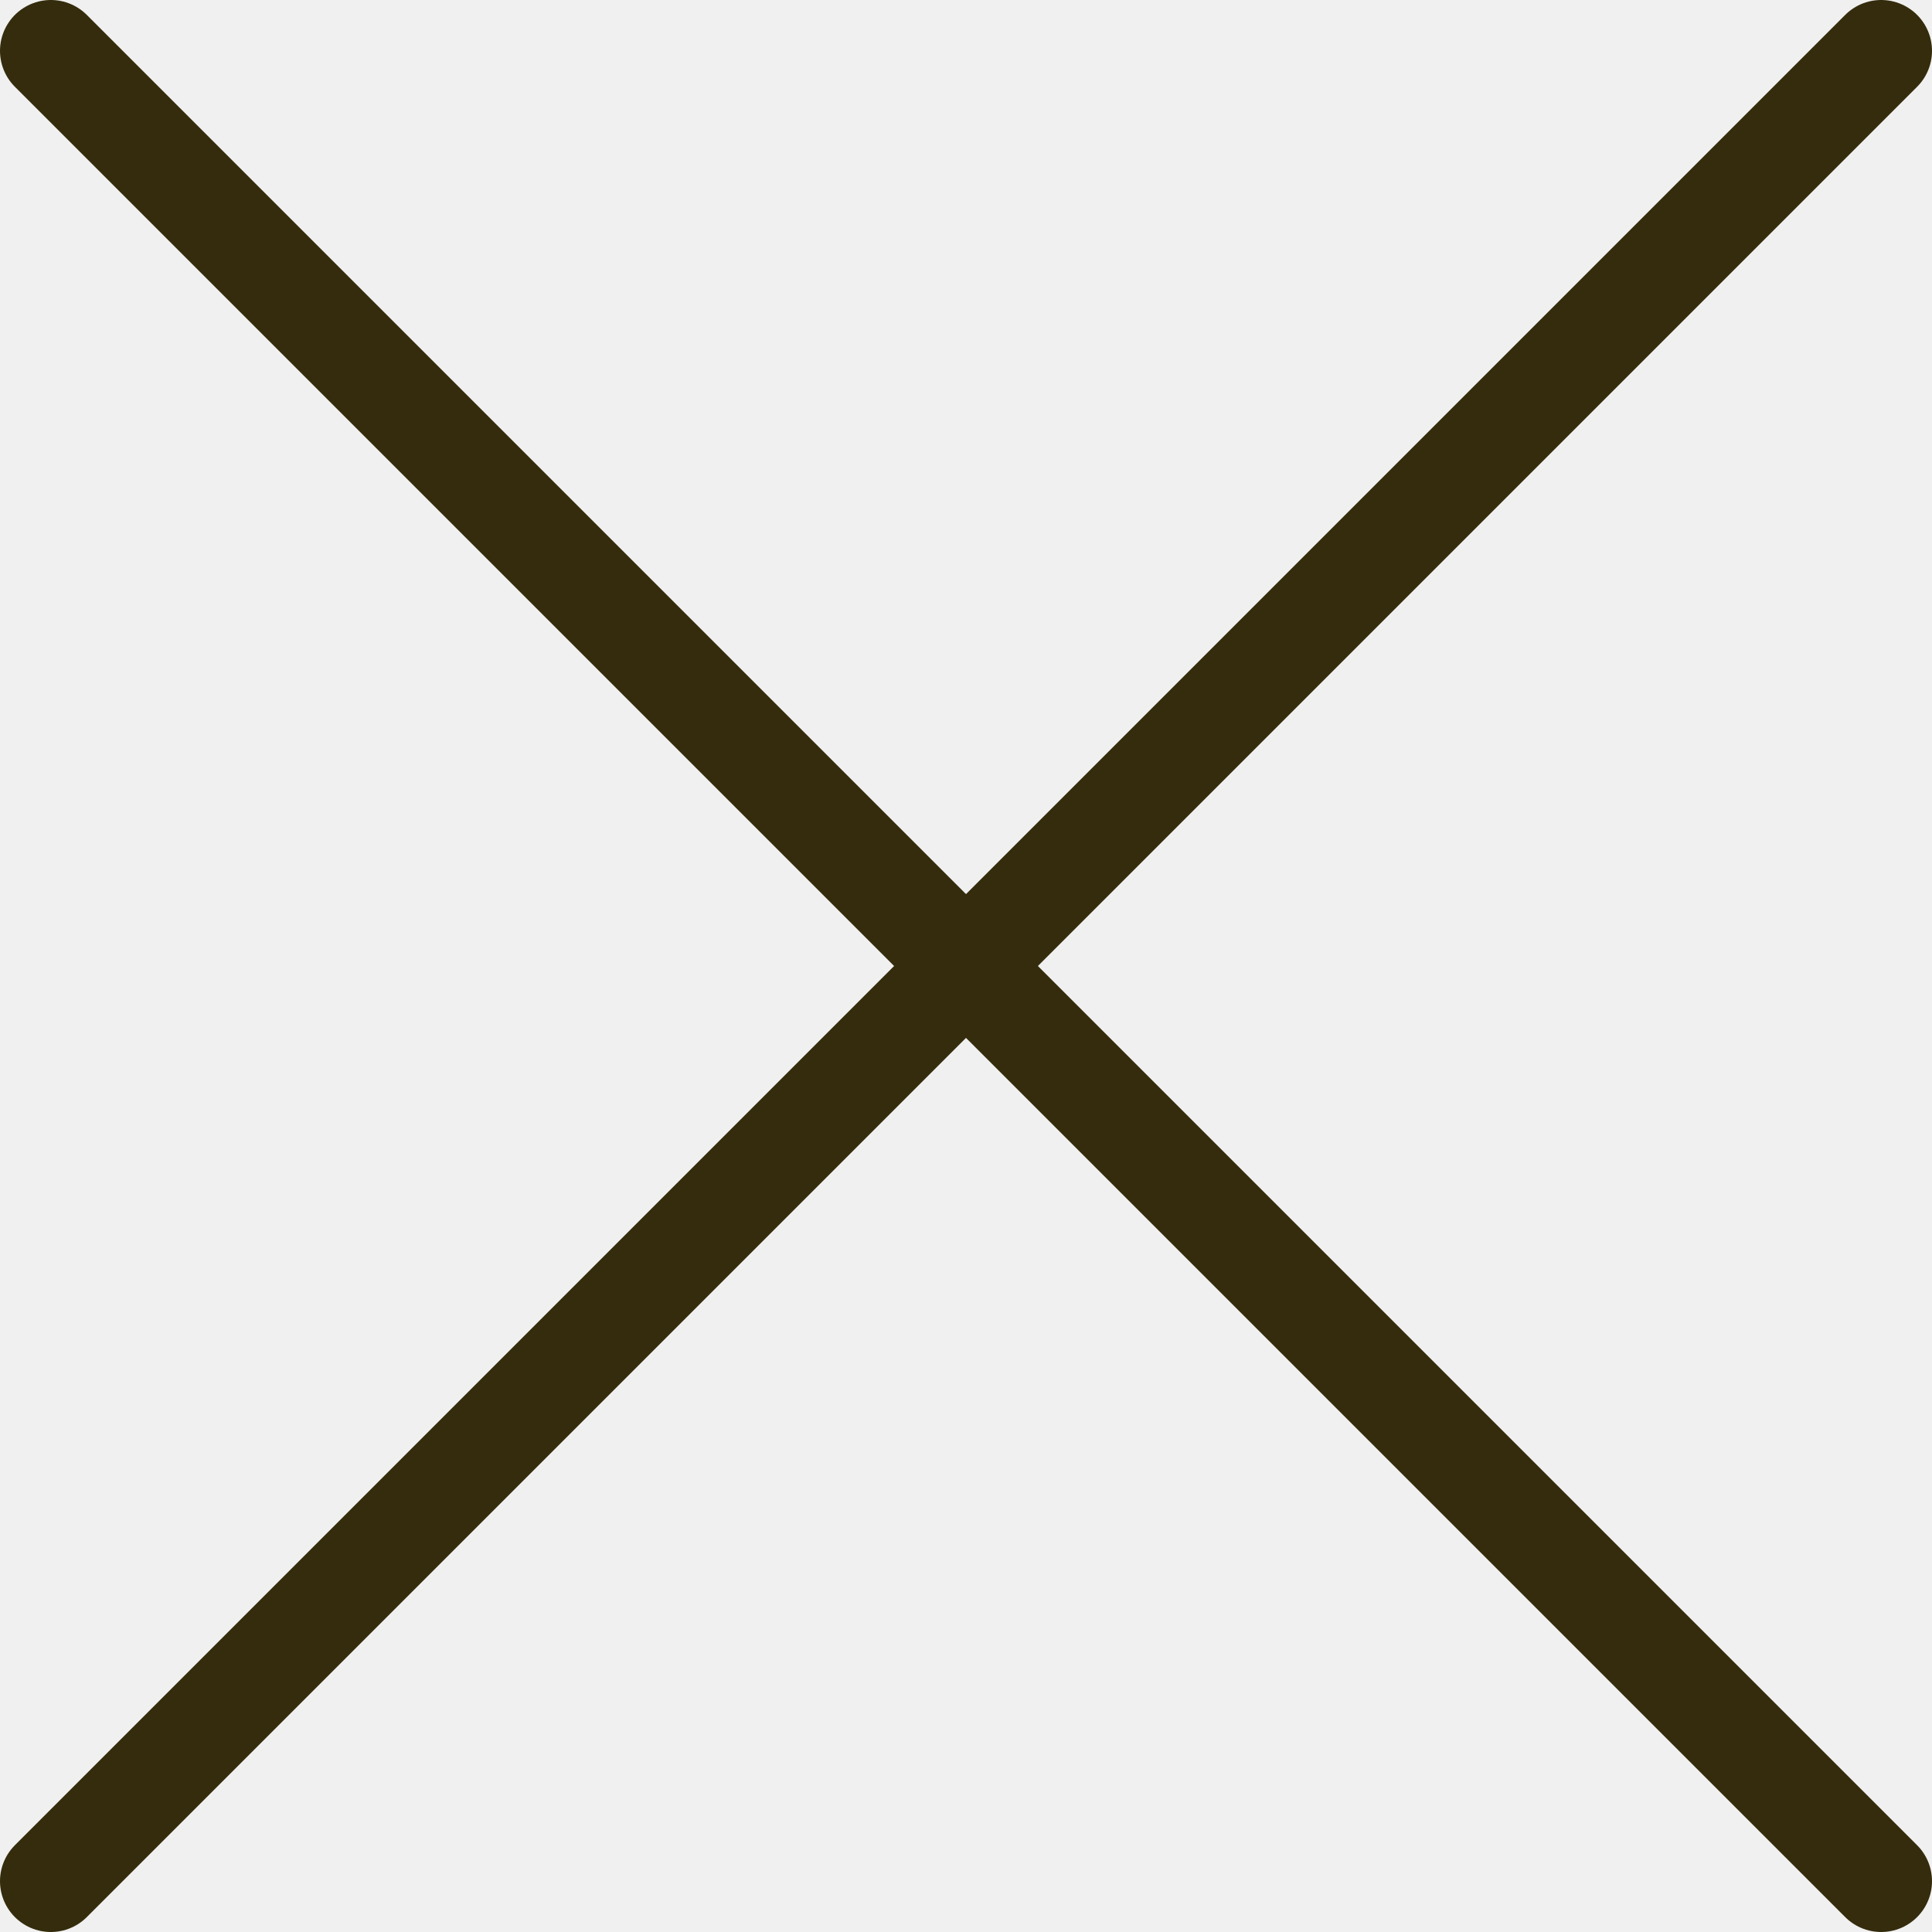
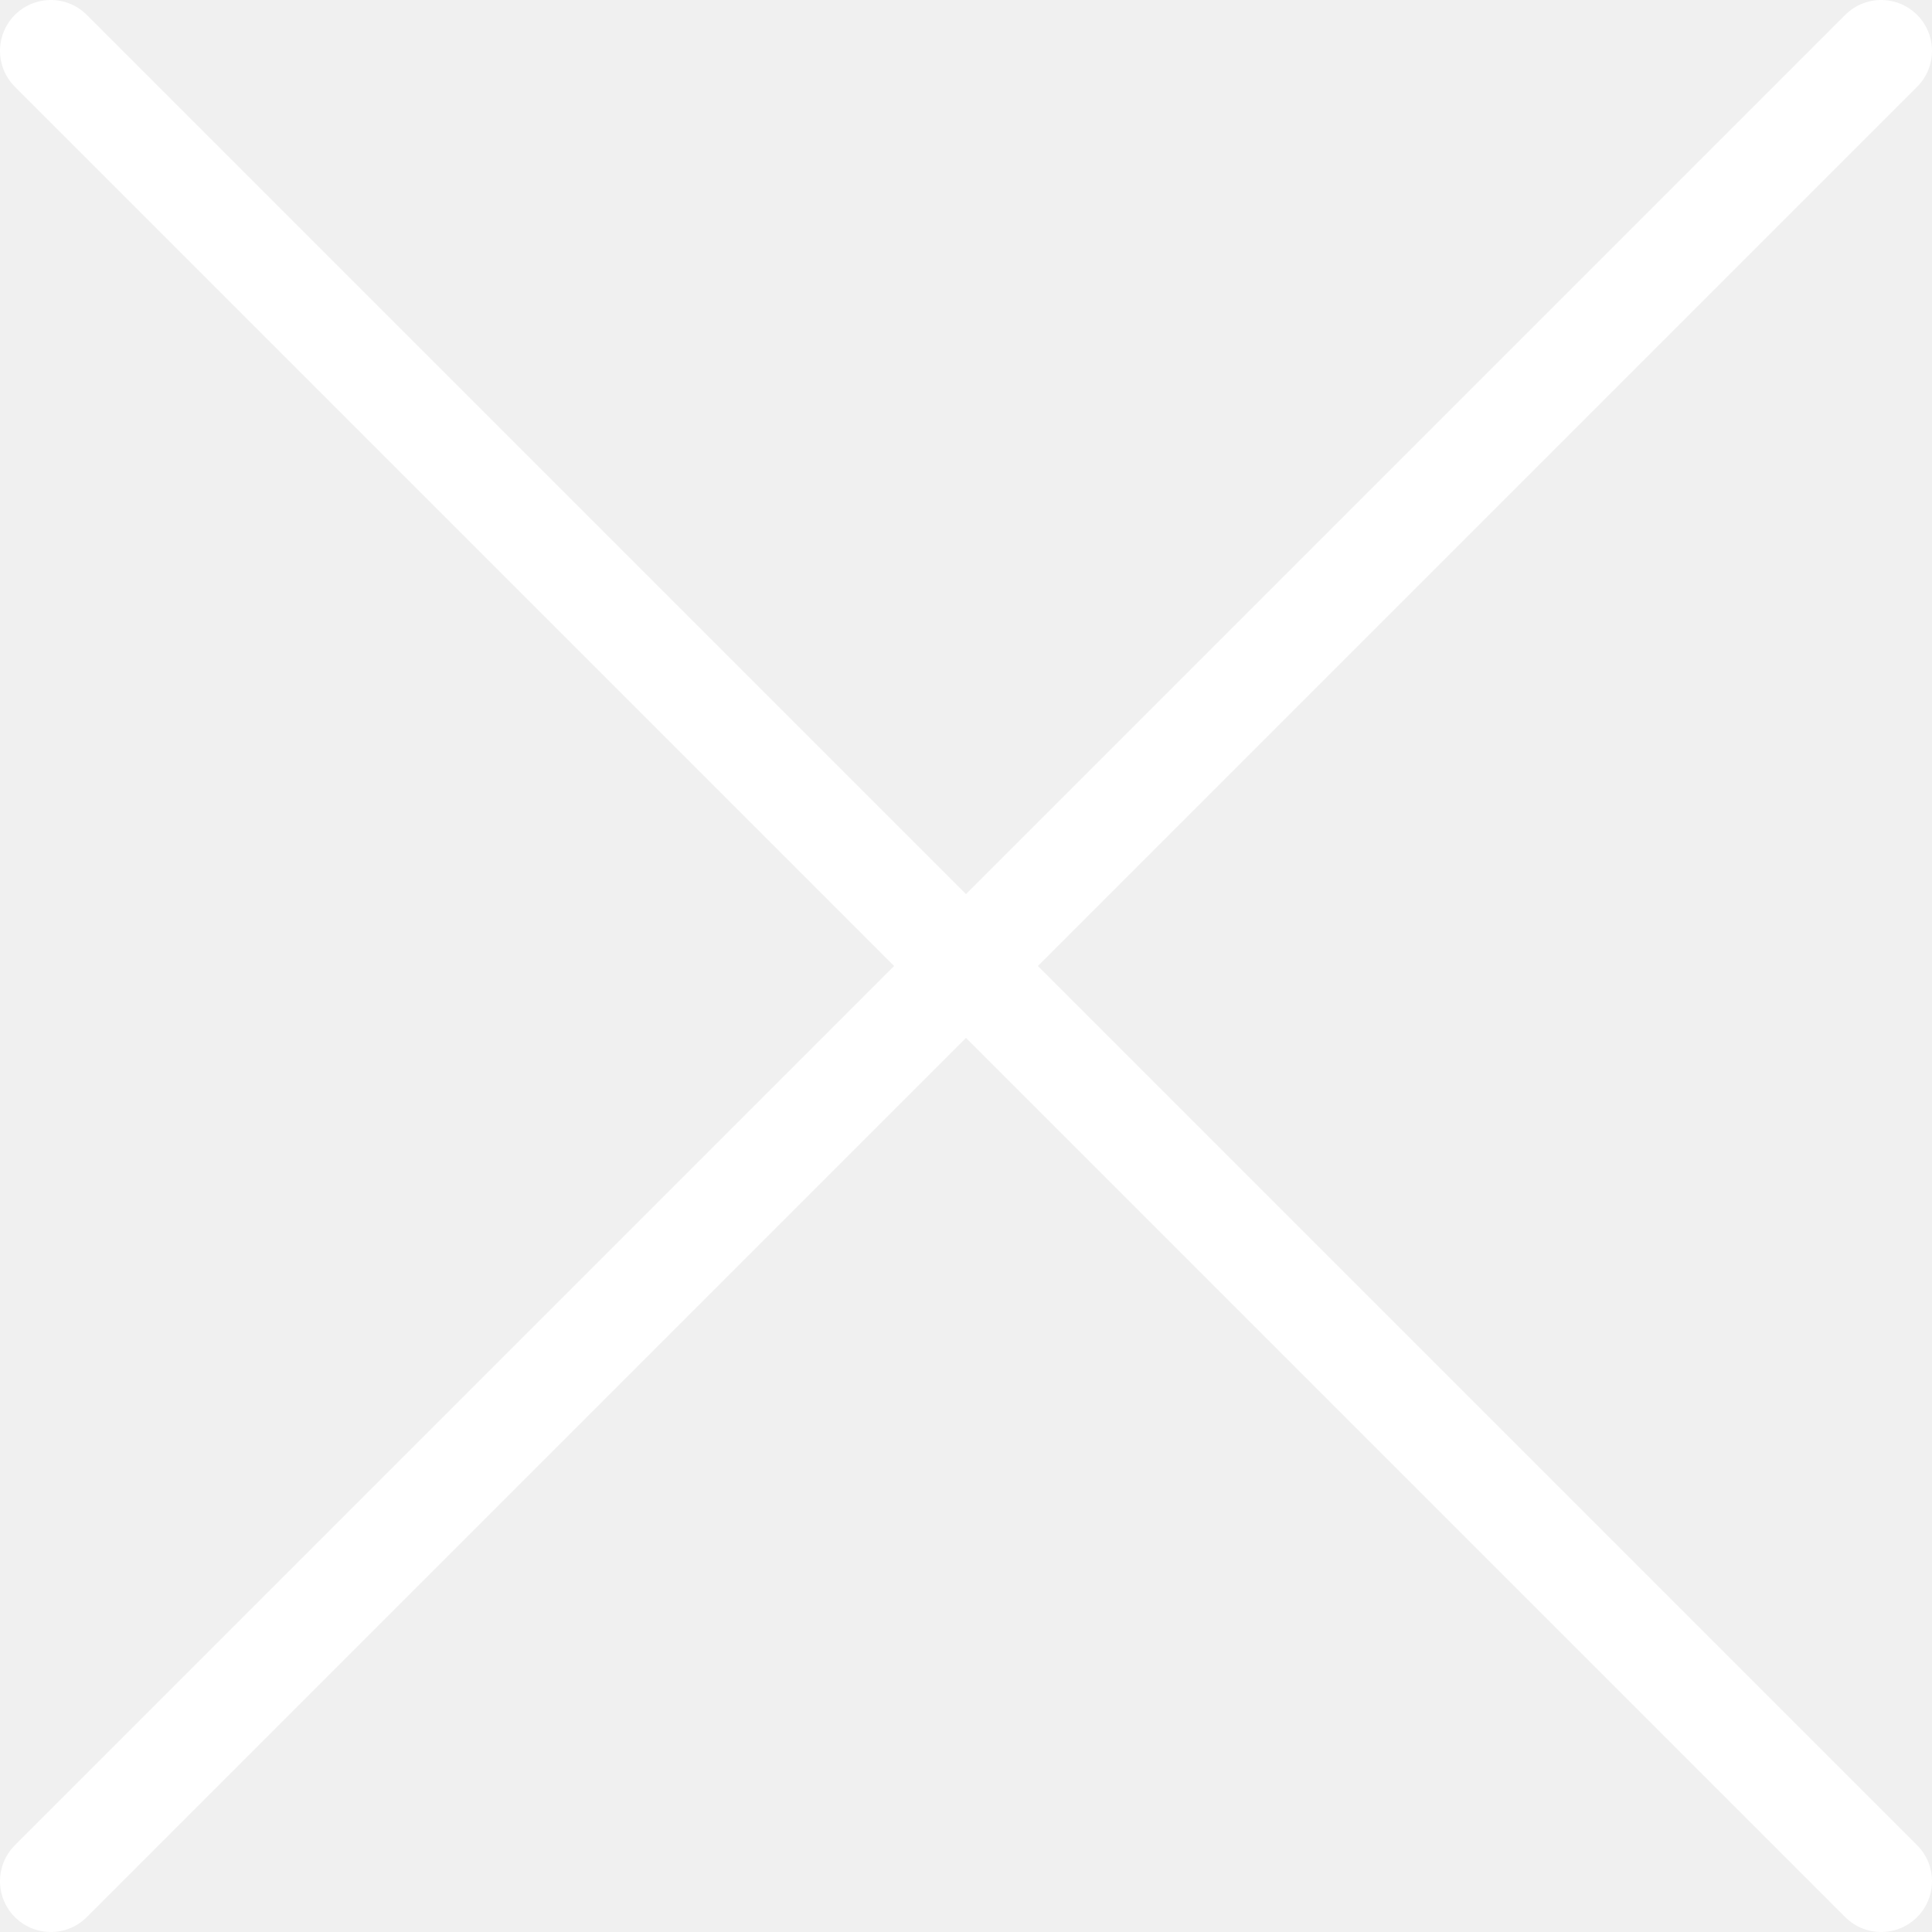
<svg xmlns="http://www.w3.org/2000/svg" width="38px" height="38px" viewBox="0 0 38 38" version="1.1">
  <defs />
  <g id="02.00-AddLocation" stroke="none" stroke-width="1" fill="none" fill-rule="evenodd" stroke-linecap="round" stroke-linejoin="round">
-     <g id="02.00.00-AddLocation" transform="translate(-1370, -27)" stroke="#342C0C" stroke-width="2">
+     <g id="02.00.00-AddLocation" transform="translate(-1370, -27)" stroke="#FFFFFF" stroke-width="2">
      <g id="Close-Icon" transform="translate(1371, 28)">
        <path d="M36,0 L0,36" id="Shape" />
        <path d="M0,0 L36,36" id="Shape" />
      </g>
    </g>
  </g>
</svg>
